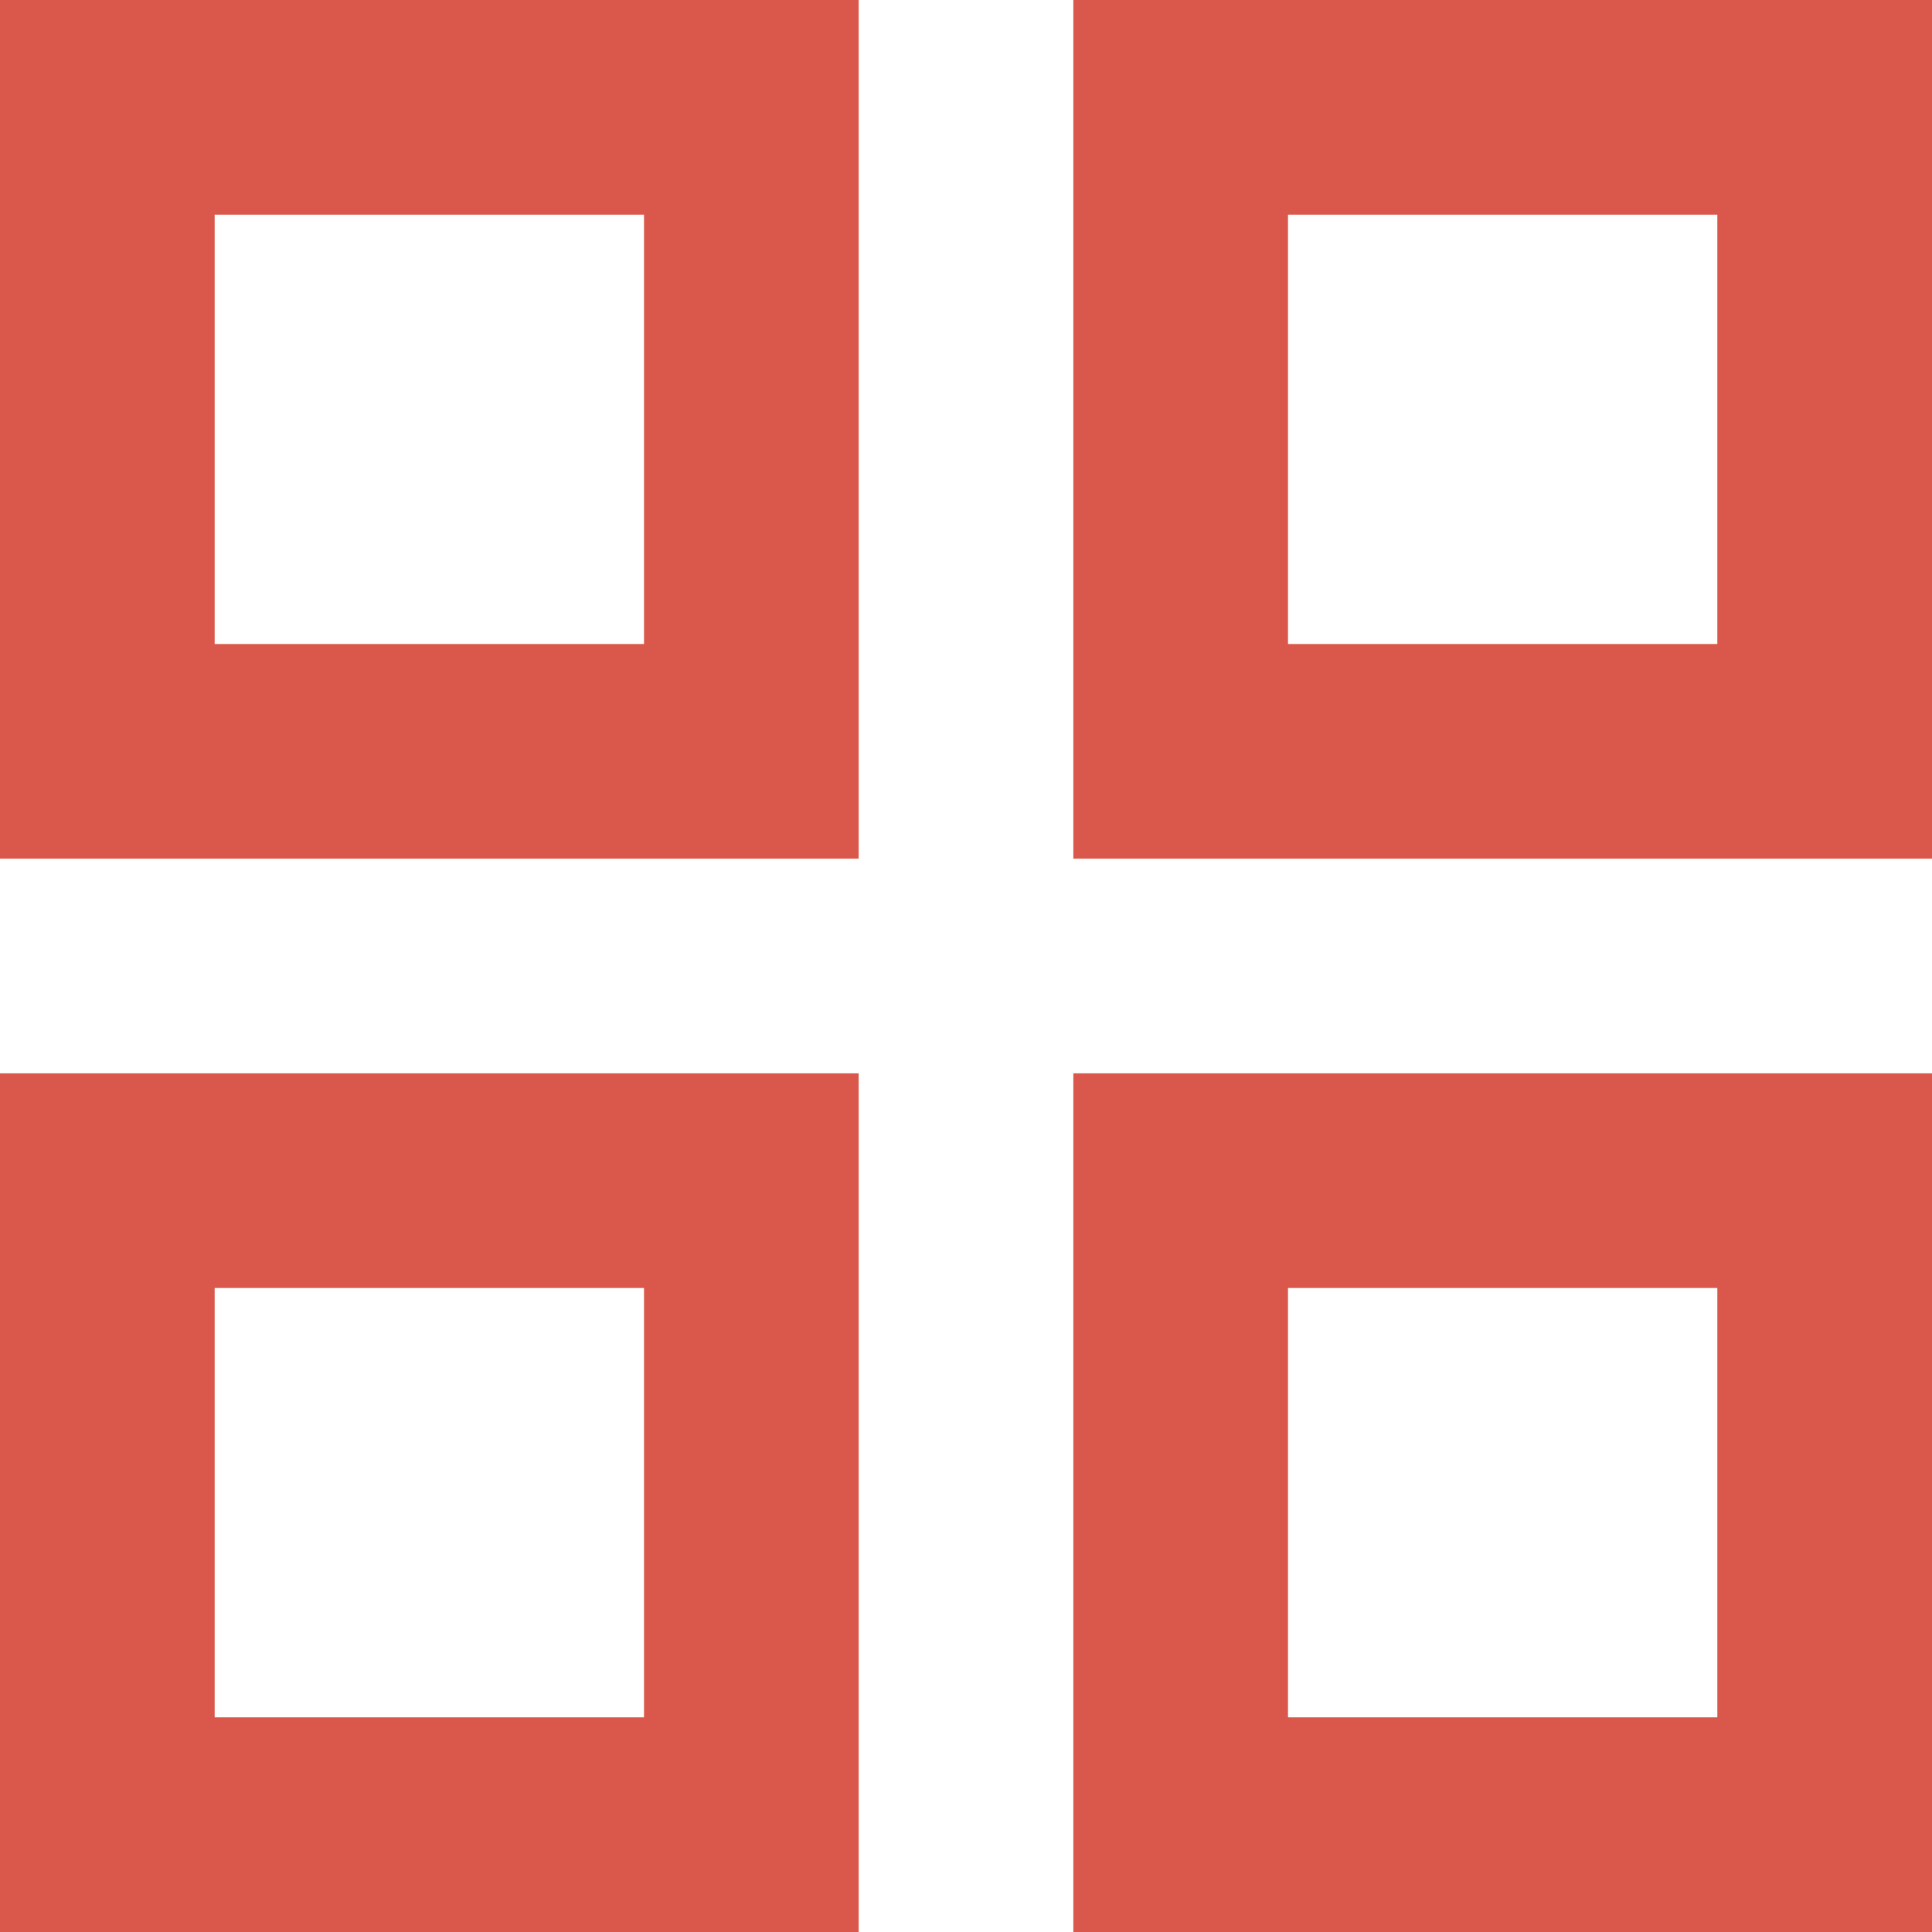
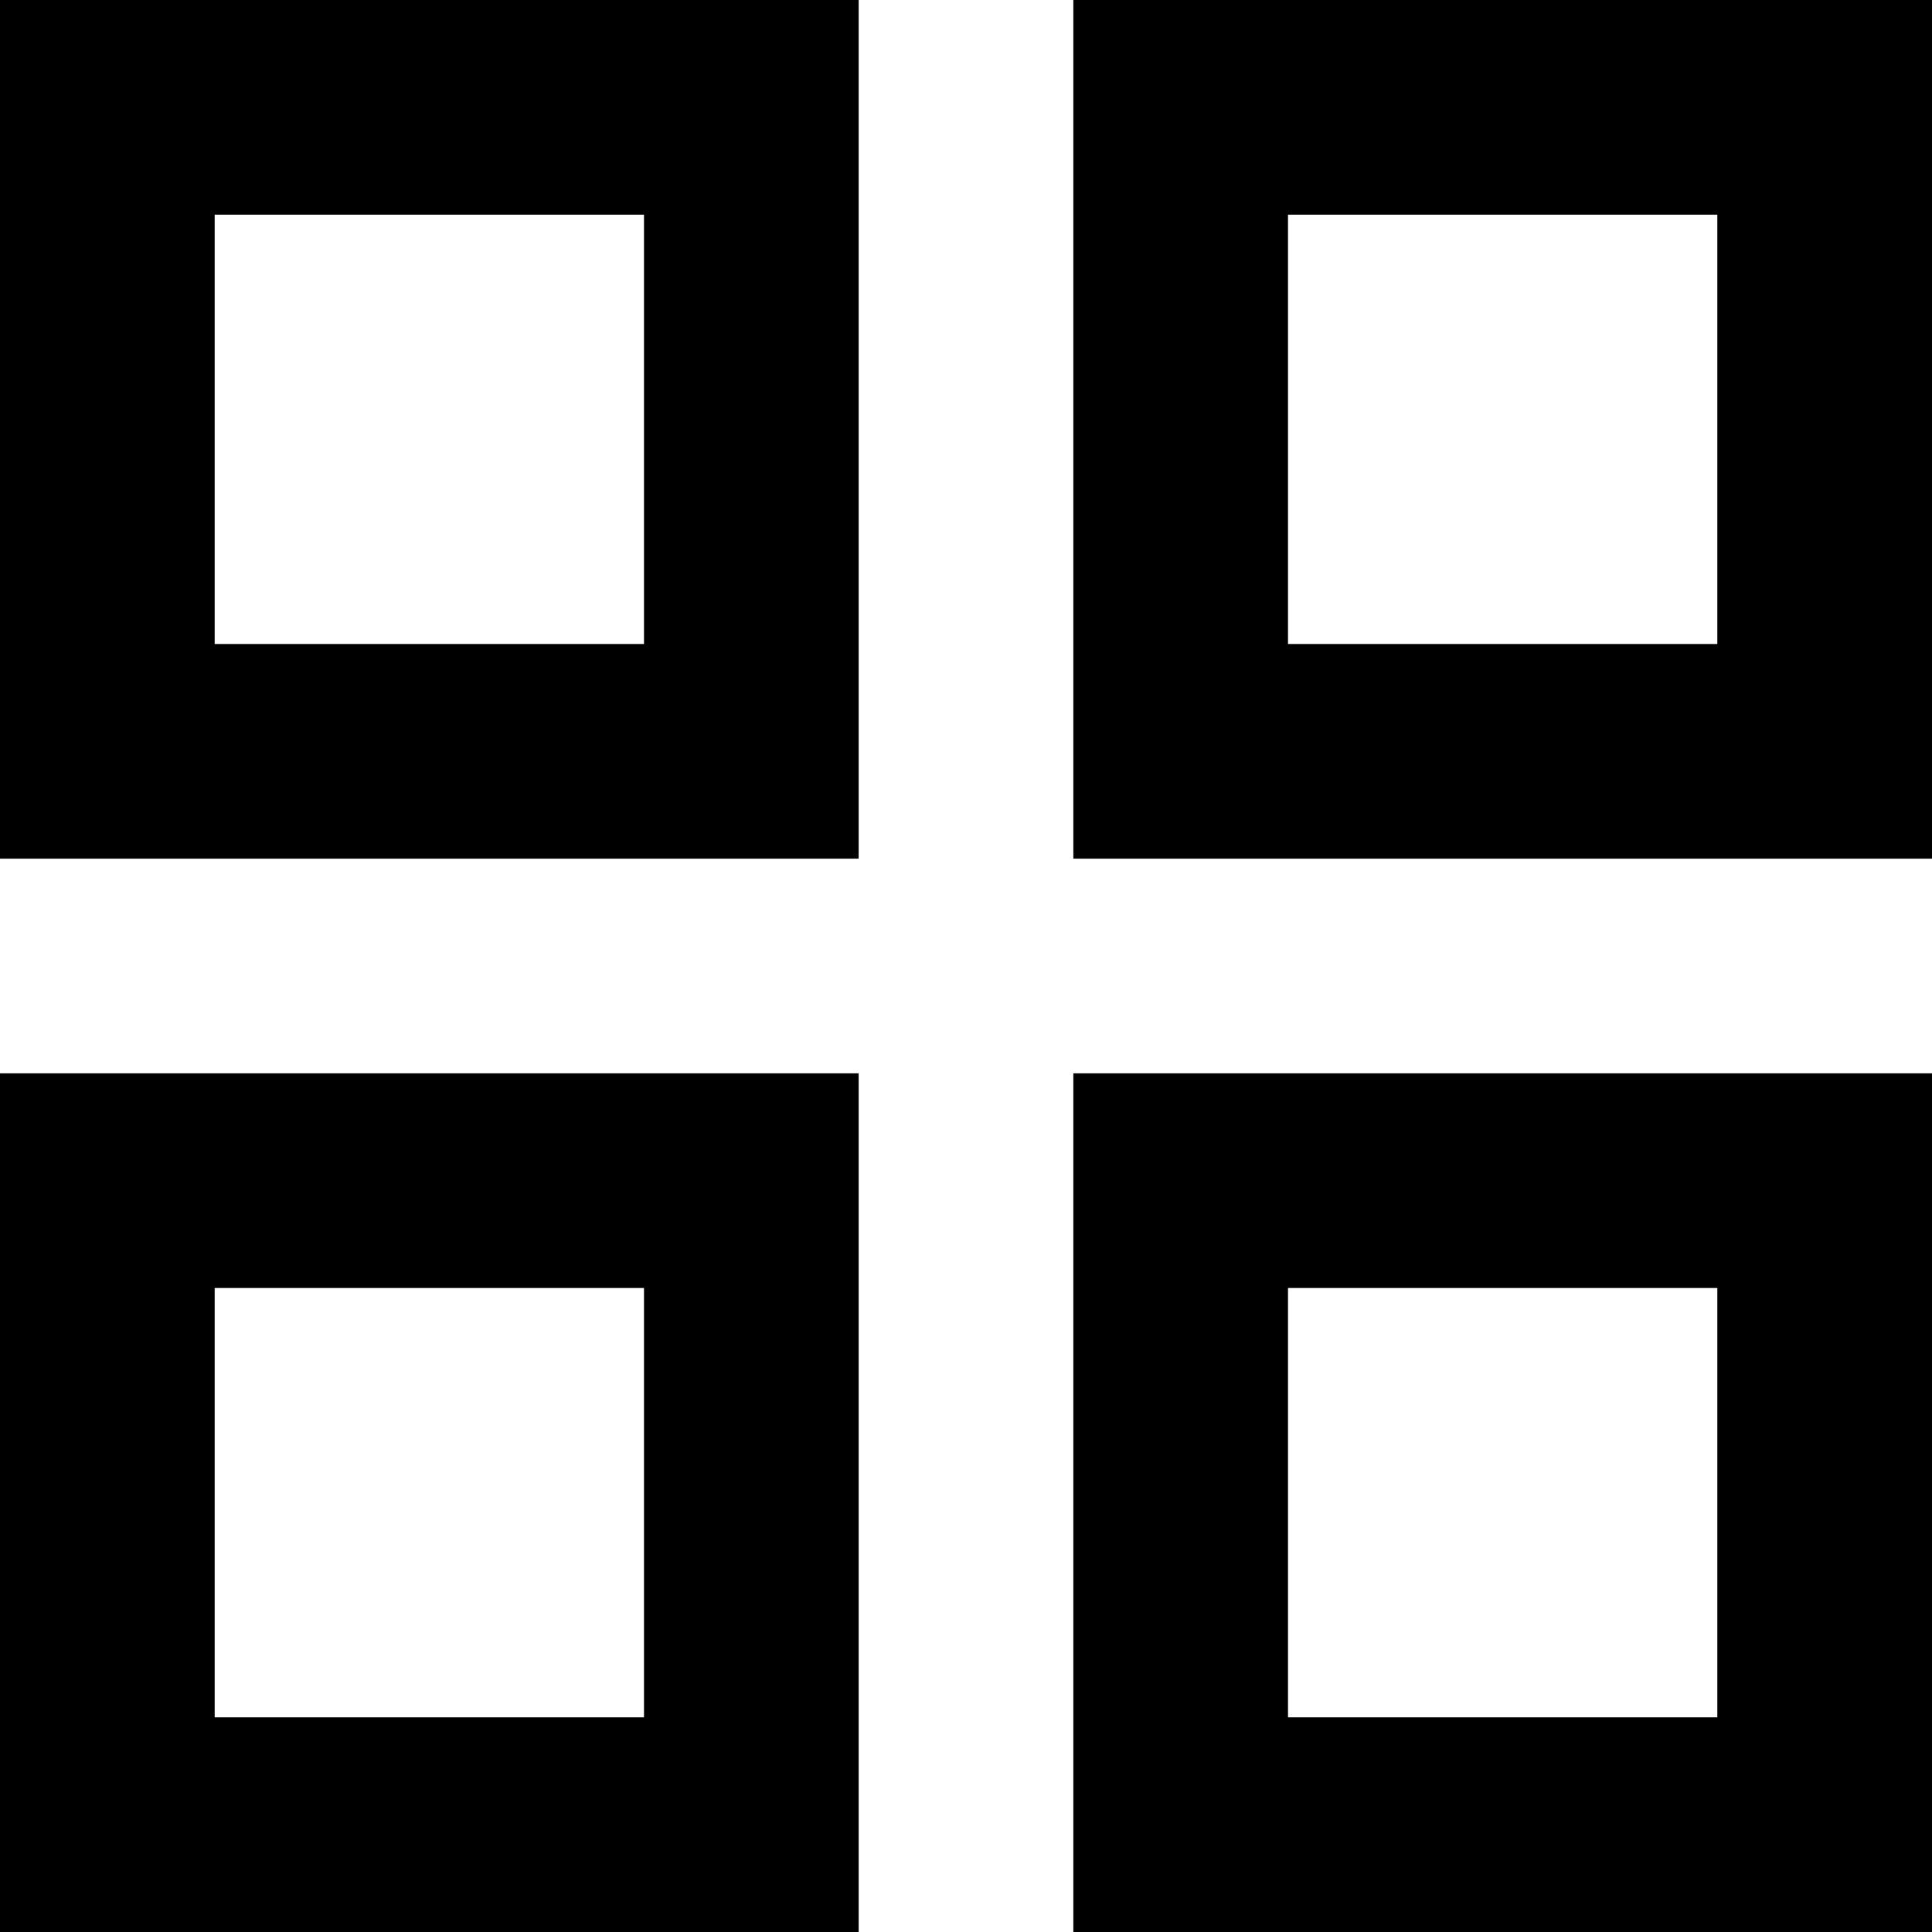
- <svg xmlns="http://www.w3.org/2000/svg" width="18" height="18" viewBox="0 0 18 18" fill="none">
-   <path d="M0 0H8V8H0V0ZM0 10H8V18H0V10ZM10 0H18V8H10V0ZM10 10H18V18H10V10ZM12 2V6H16V2H12ZM12 12V16H16V12H12ZM2 2V6H6V2H2ZM2 12V16H6V12H2Z" fill="#DA584B" />
+ <svg xmlns="http://www.w3.org/2000/svg" width="18" height="18" viewBox="0 0 18 18">
+   <path d="M0 0H8V8H0V0ZM0 10H8V18H0V10ZM10 0H18V8H10V0ZM10 10H18V18H10V10ZM12 2V6H16V2H12ZM12 12V16H16V12H12ZM2 2V6H6V2H2ZM2 12V16H6V12H2Z" />
</svg>
